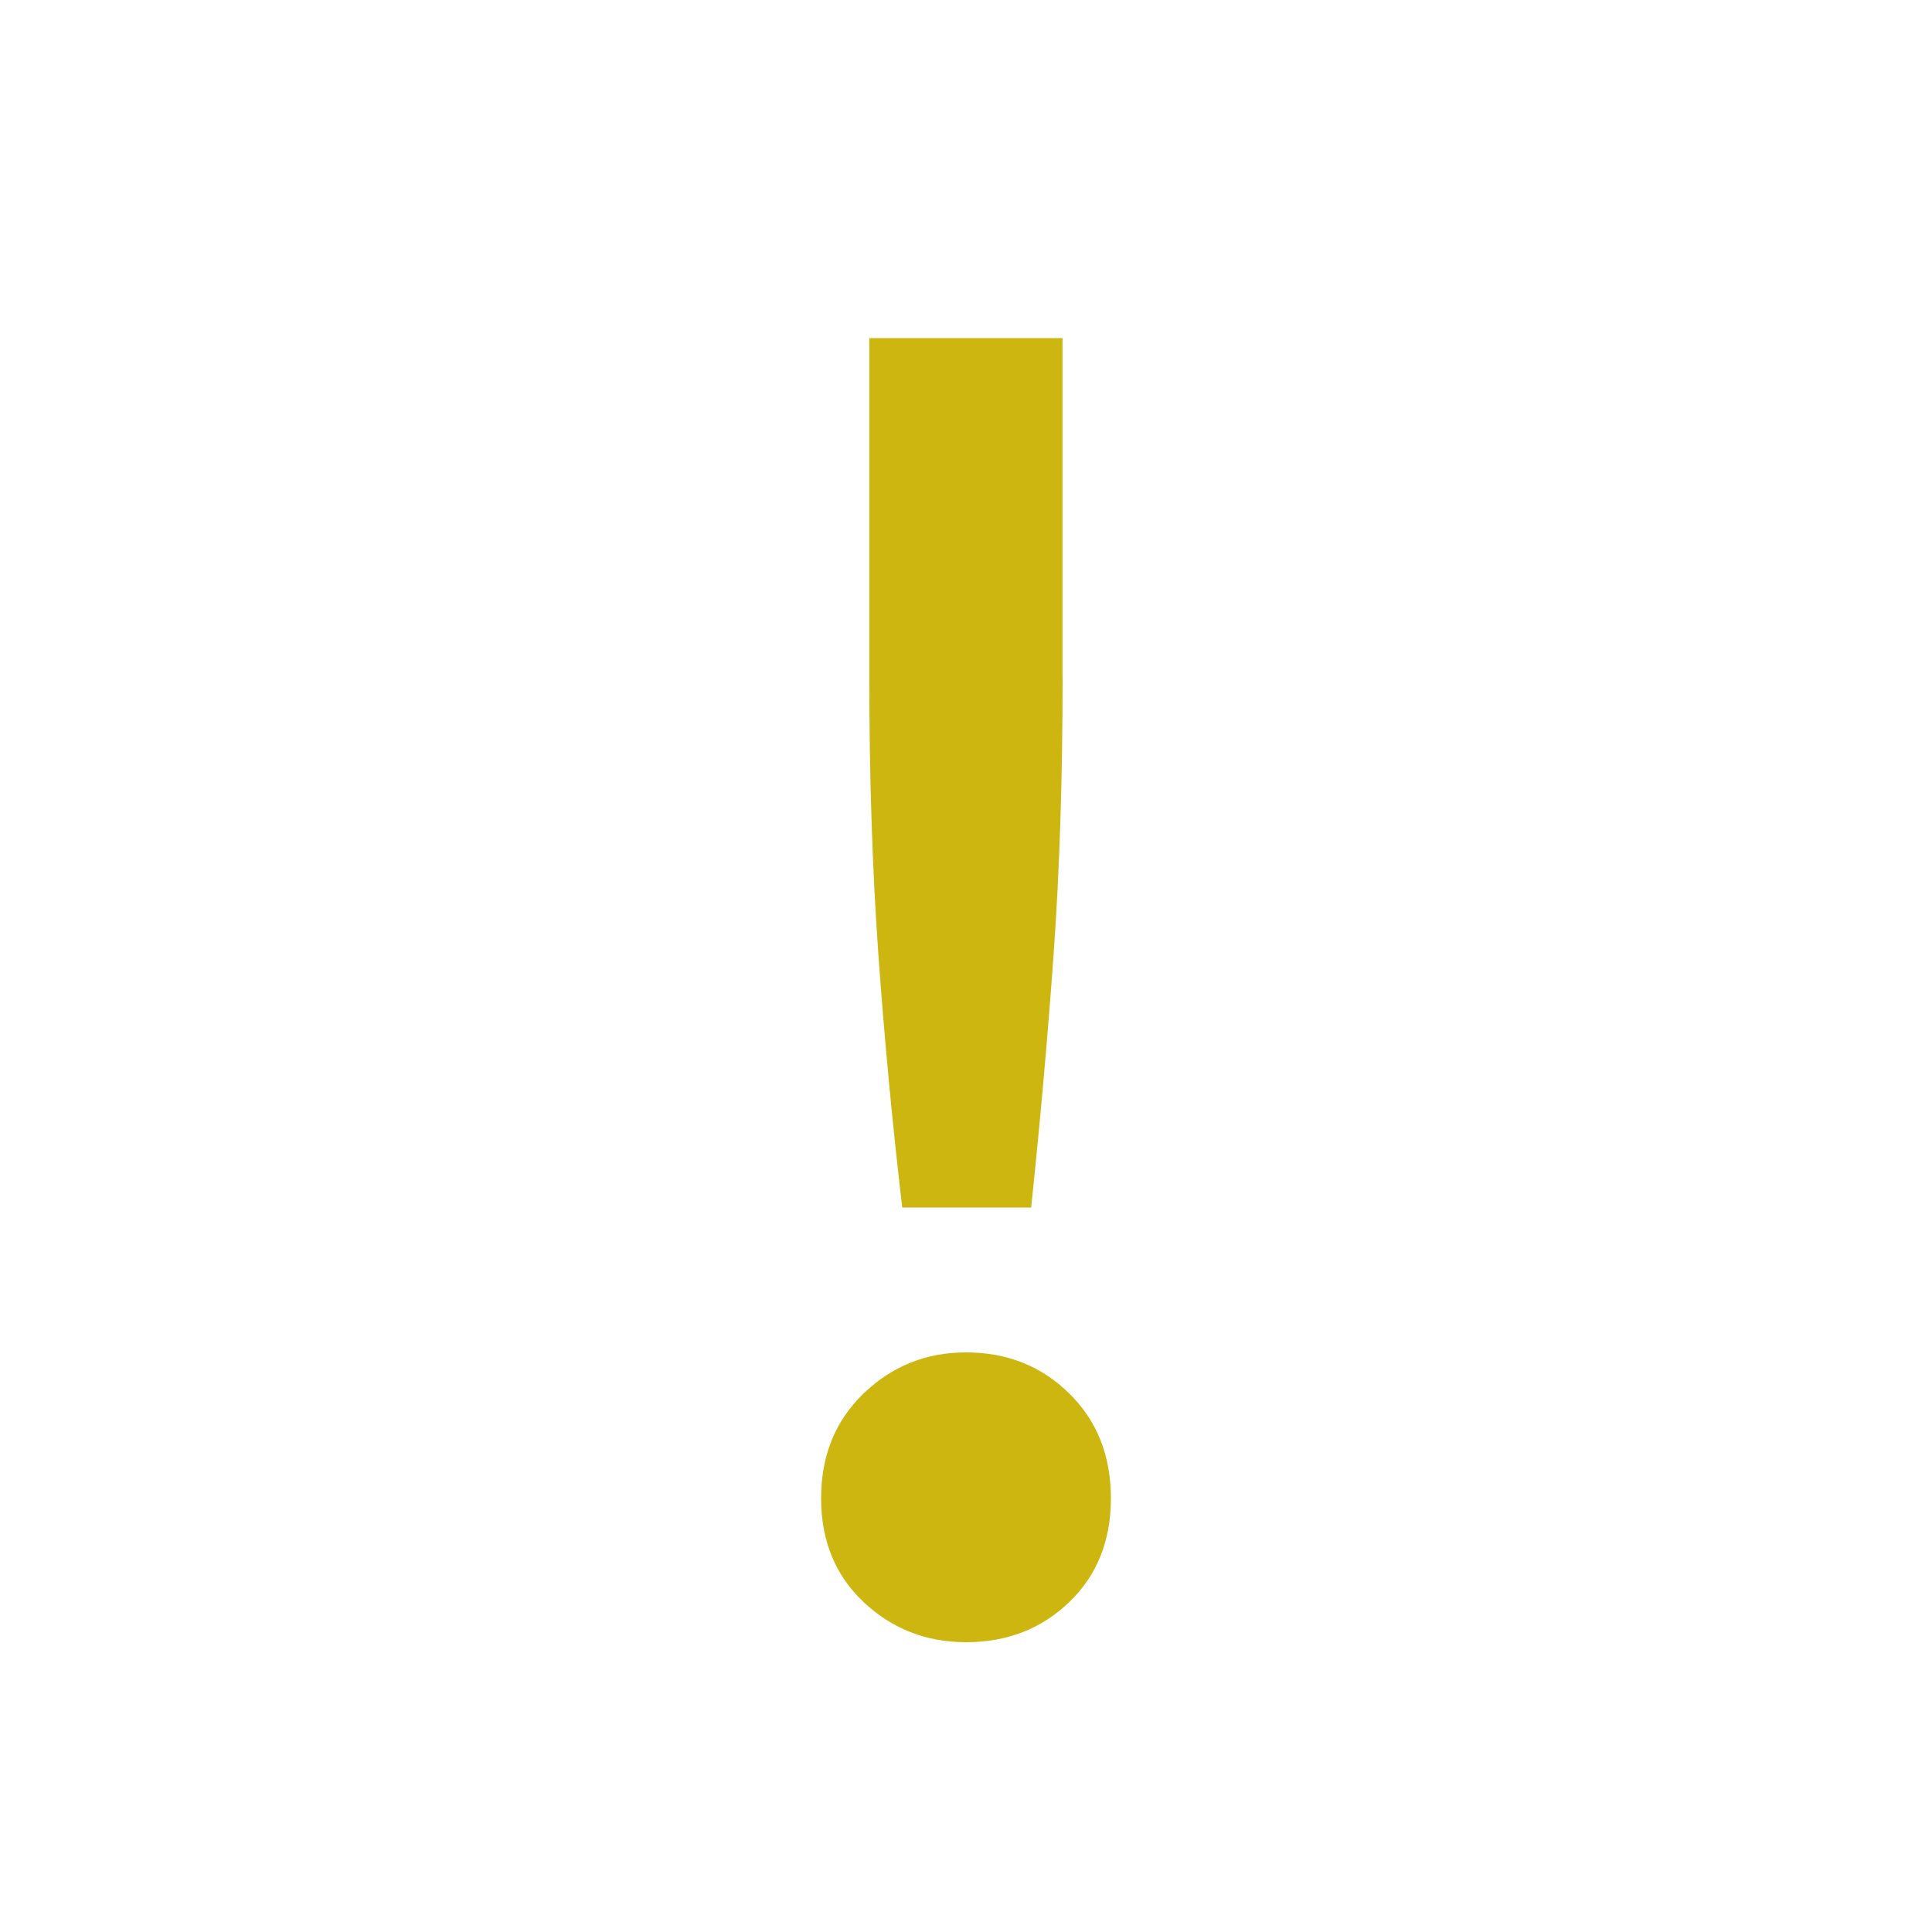
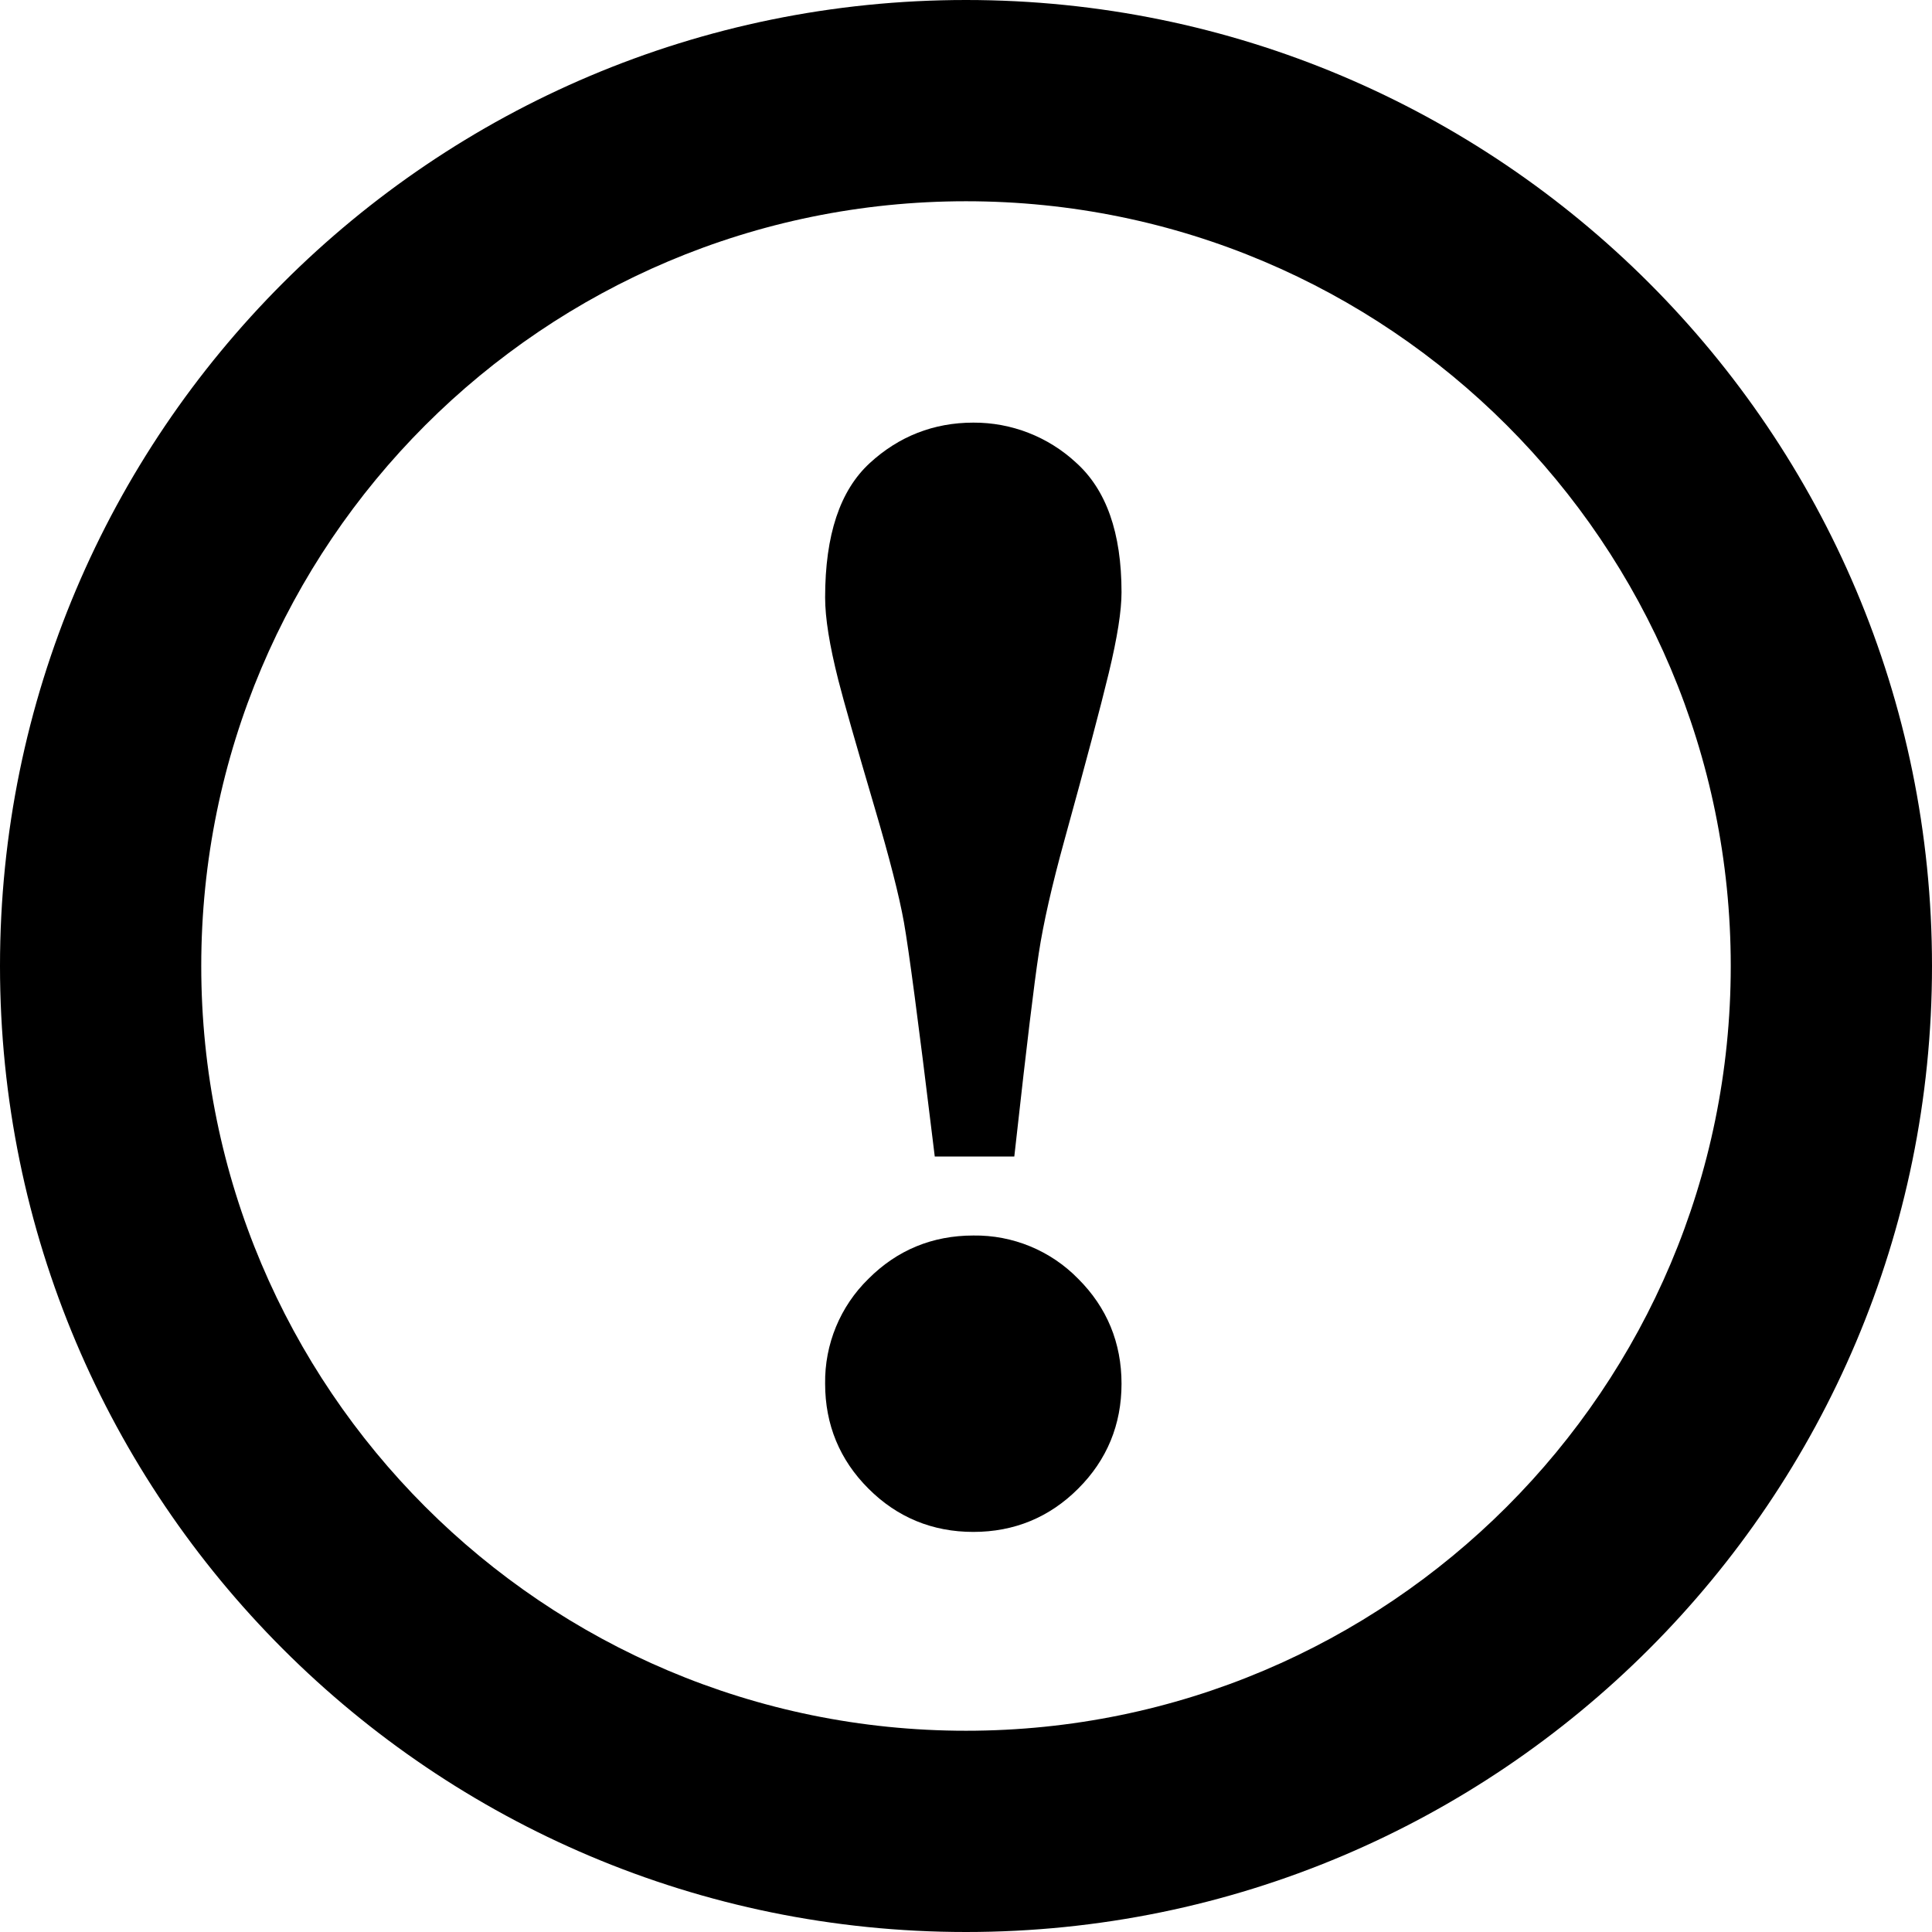
- <svg xmlns="http://www.w3.org/2000/svg" width="40" height="40" viewBox="0 0 40 40">
-   <g fill="none" fill-rule="evenodd">
-     <path d="M0 0h40v40H0z" />
-     <path d="M22 14.02c0 2.087-.062 4-.186 5.735-.124 1.736-.28 3.484-.465 5.245H18.68c-.207-1.76-.372-3.516-.496-5.264-.124-1.75-.186-3.654-.186-5.717V7h4v7.02zm1 17c0 .88-.287 1.596-.863 2.15-.575.553-1.287.83-2.137.83-.825 0-1.53-.277-2.12-.83-.586-.554-.88-1.27-.88-2.15 0-.882.294-1.605.88-2.17.59-.567 1.295-.85 2.12-.85.85 0 1.562.283 2.137.85.576.565.863 1.288.863 2.17z" fill="#CCB60F" />
+ <svg xmlns="http://www.w3.org/2000/svg" width="24" height="24" viewBox="0 0 24 24">
+   <g fill="#000" fill-rule="nonzero">
+     <path d="M12 21.5a9.5 9.5 0 1 0 0-19 9.5 9.5 0 0 0 0 19zm0 2.5C5.373 24 0 18.627 0 12S5.373 0 12 0s12 5.373 12 12-5.373 12-12 12z" />
+     <path d="M12.091 15.348c-.508 0-.947.181-1.303.538a1.784 1.784 0 0 0-.538 1.303c0 .508.181.947.538 1.303.356.357.795.538 1.303.538.508 0 .947-.181 1.303-.538.357-.356.538-.795.538-1.303 0-.508-.181-.947-.538-1.303a1.784 1.784 0 0 0-1.303-.538zm.534-1.203c.128-1.153.221-1.923.279-2.303.057-.374.164-.845.32-1.41.265-.96.448-1.65.55-2.073.107-.445.158-.772.158-1.001 0-.741-.19-1.275-.566-1.612a1.863 1.863 0 0 0-1.275-.496c-.492 0-.925.17-1.287.503-.369.34-.554.89-.554 1.67 0 .253.054.591.164 1.026.068.267.219.795.453 1.59.18.61.302 1.084.362 1.418.06.339.18 1.242.356 2.69l.027.22h.988l.025-.222z" />
  </g>
</svg>
